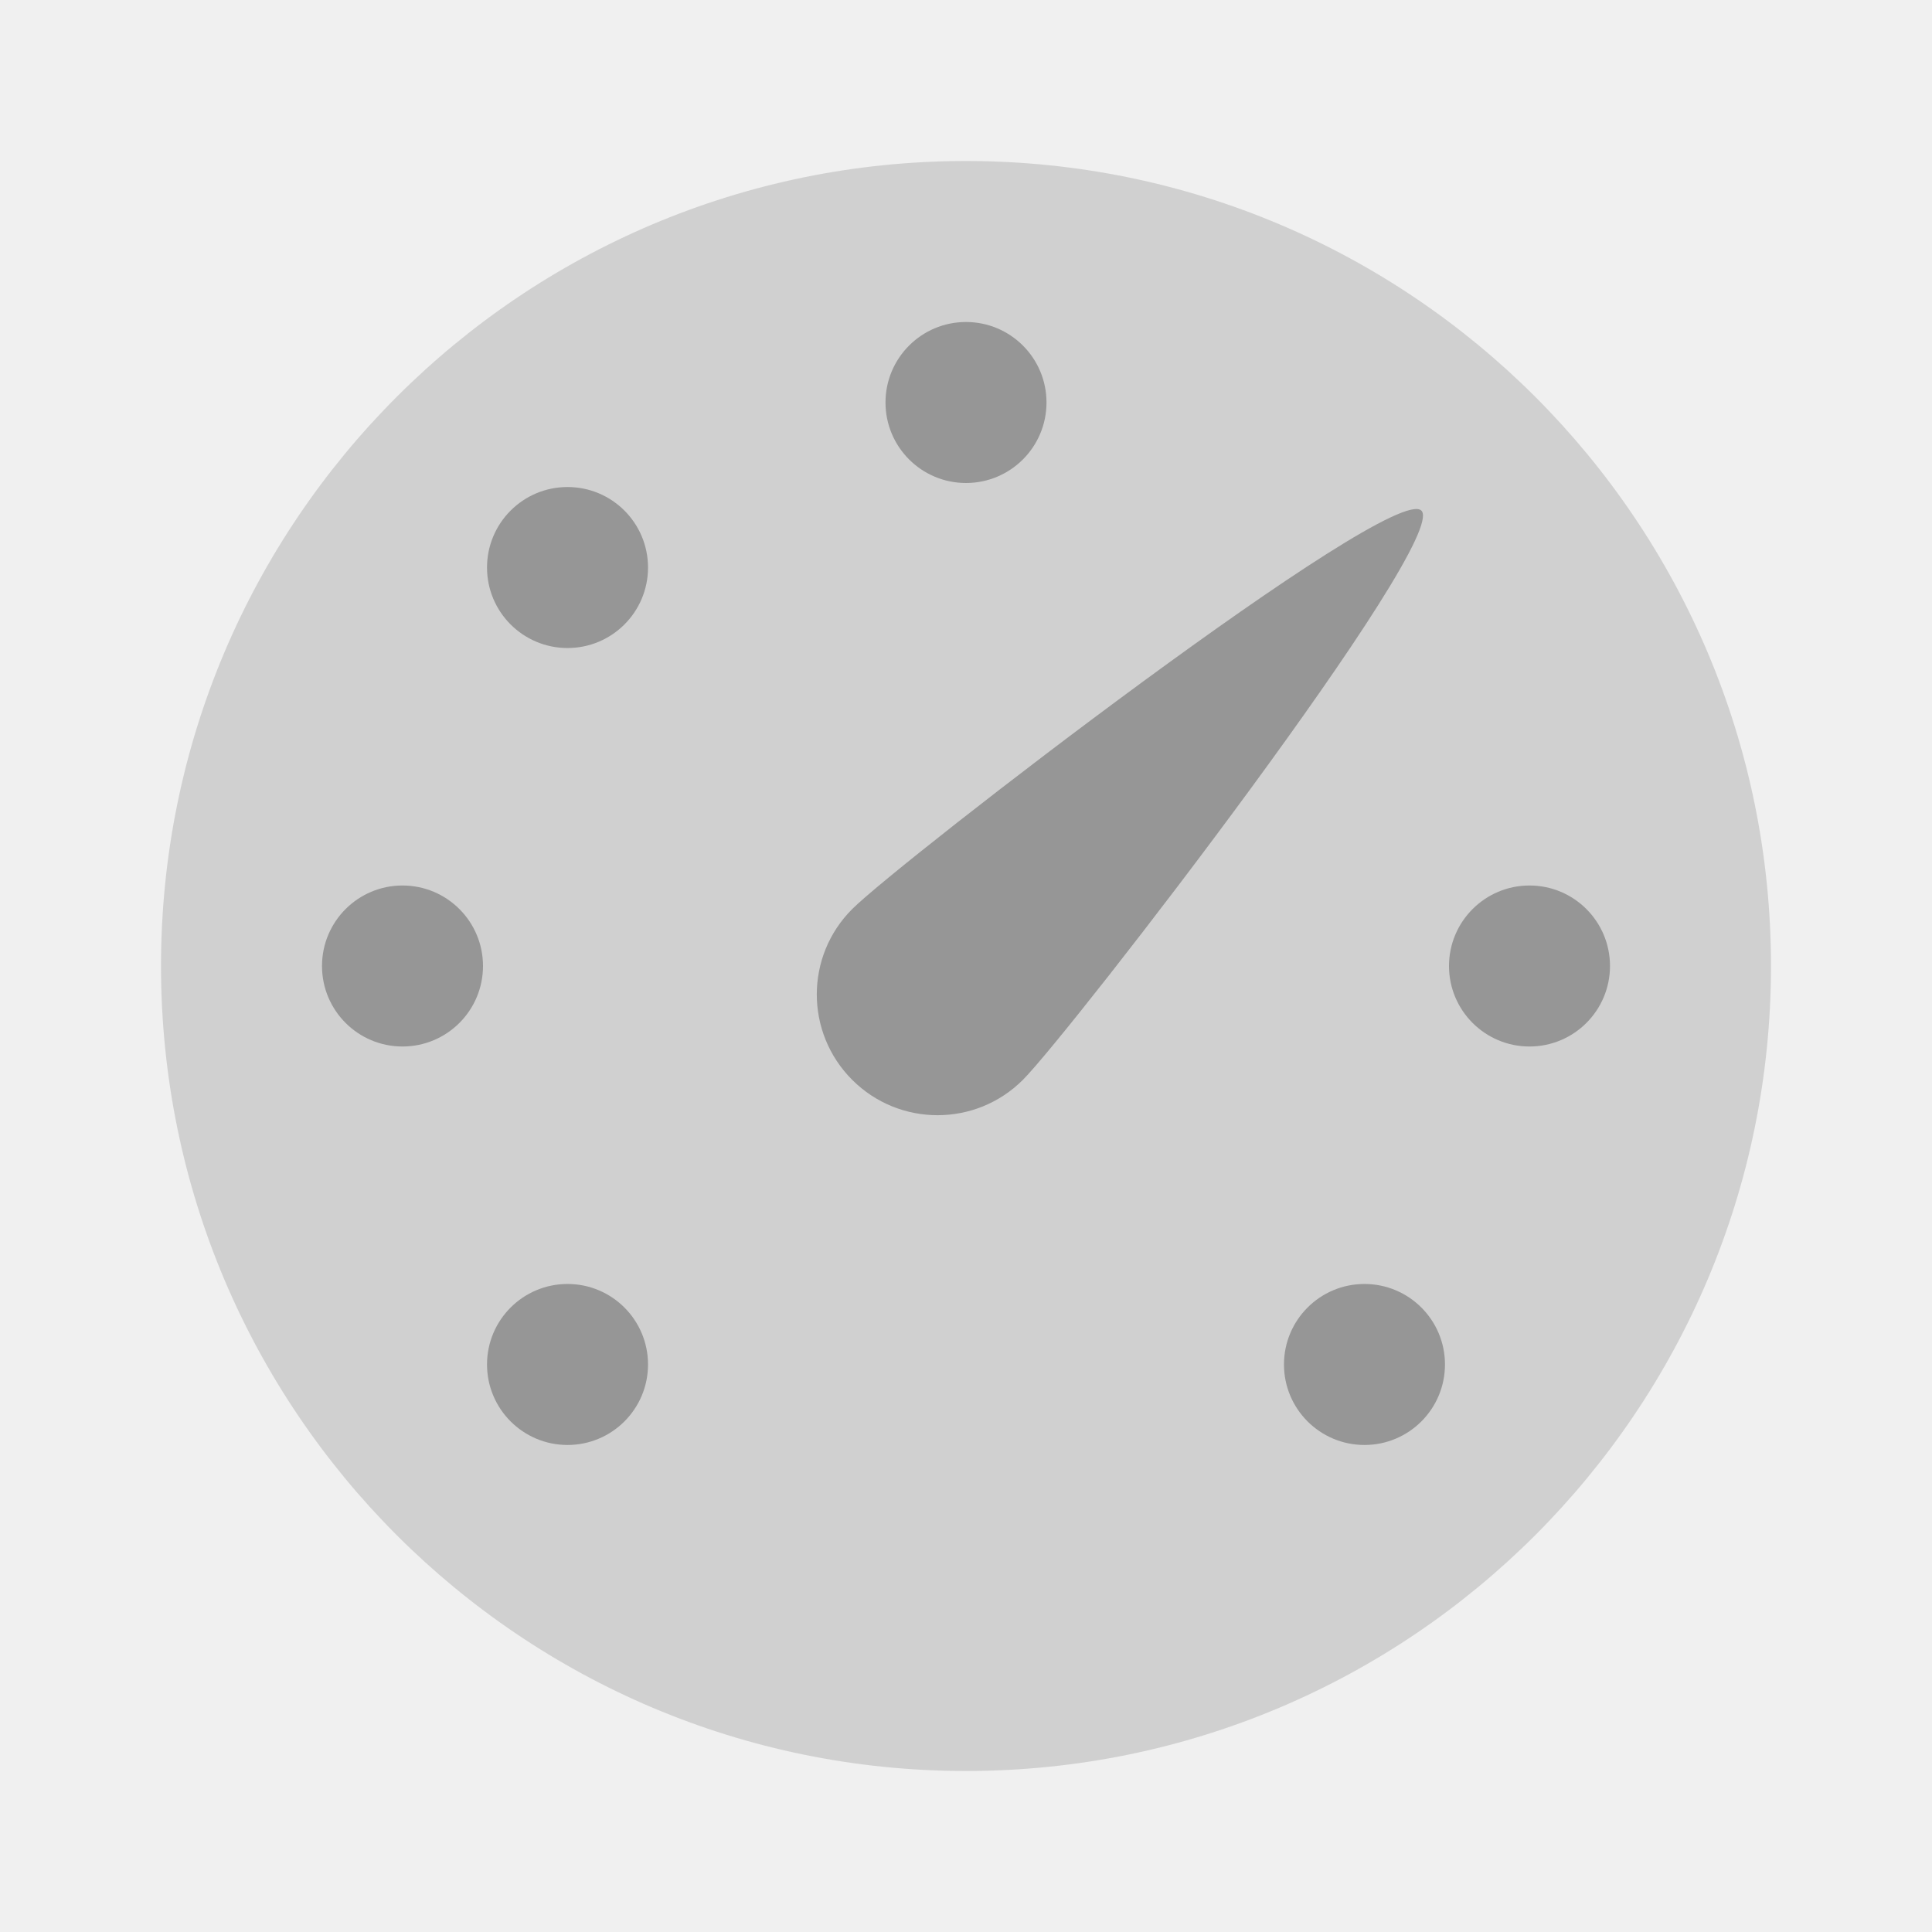
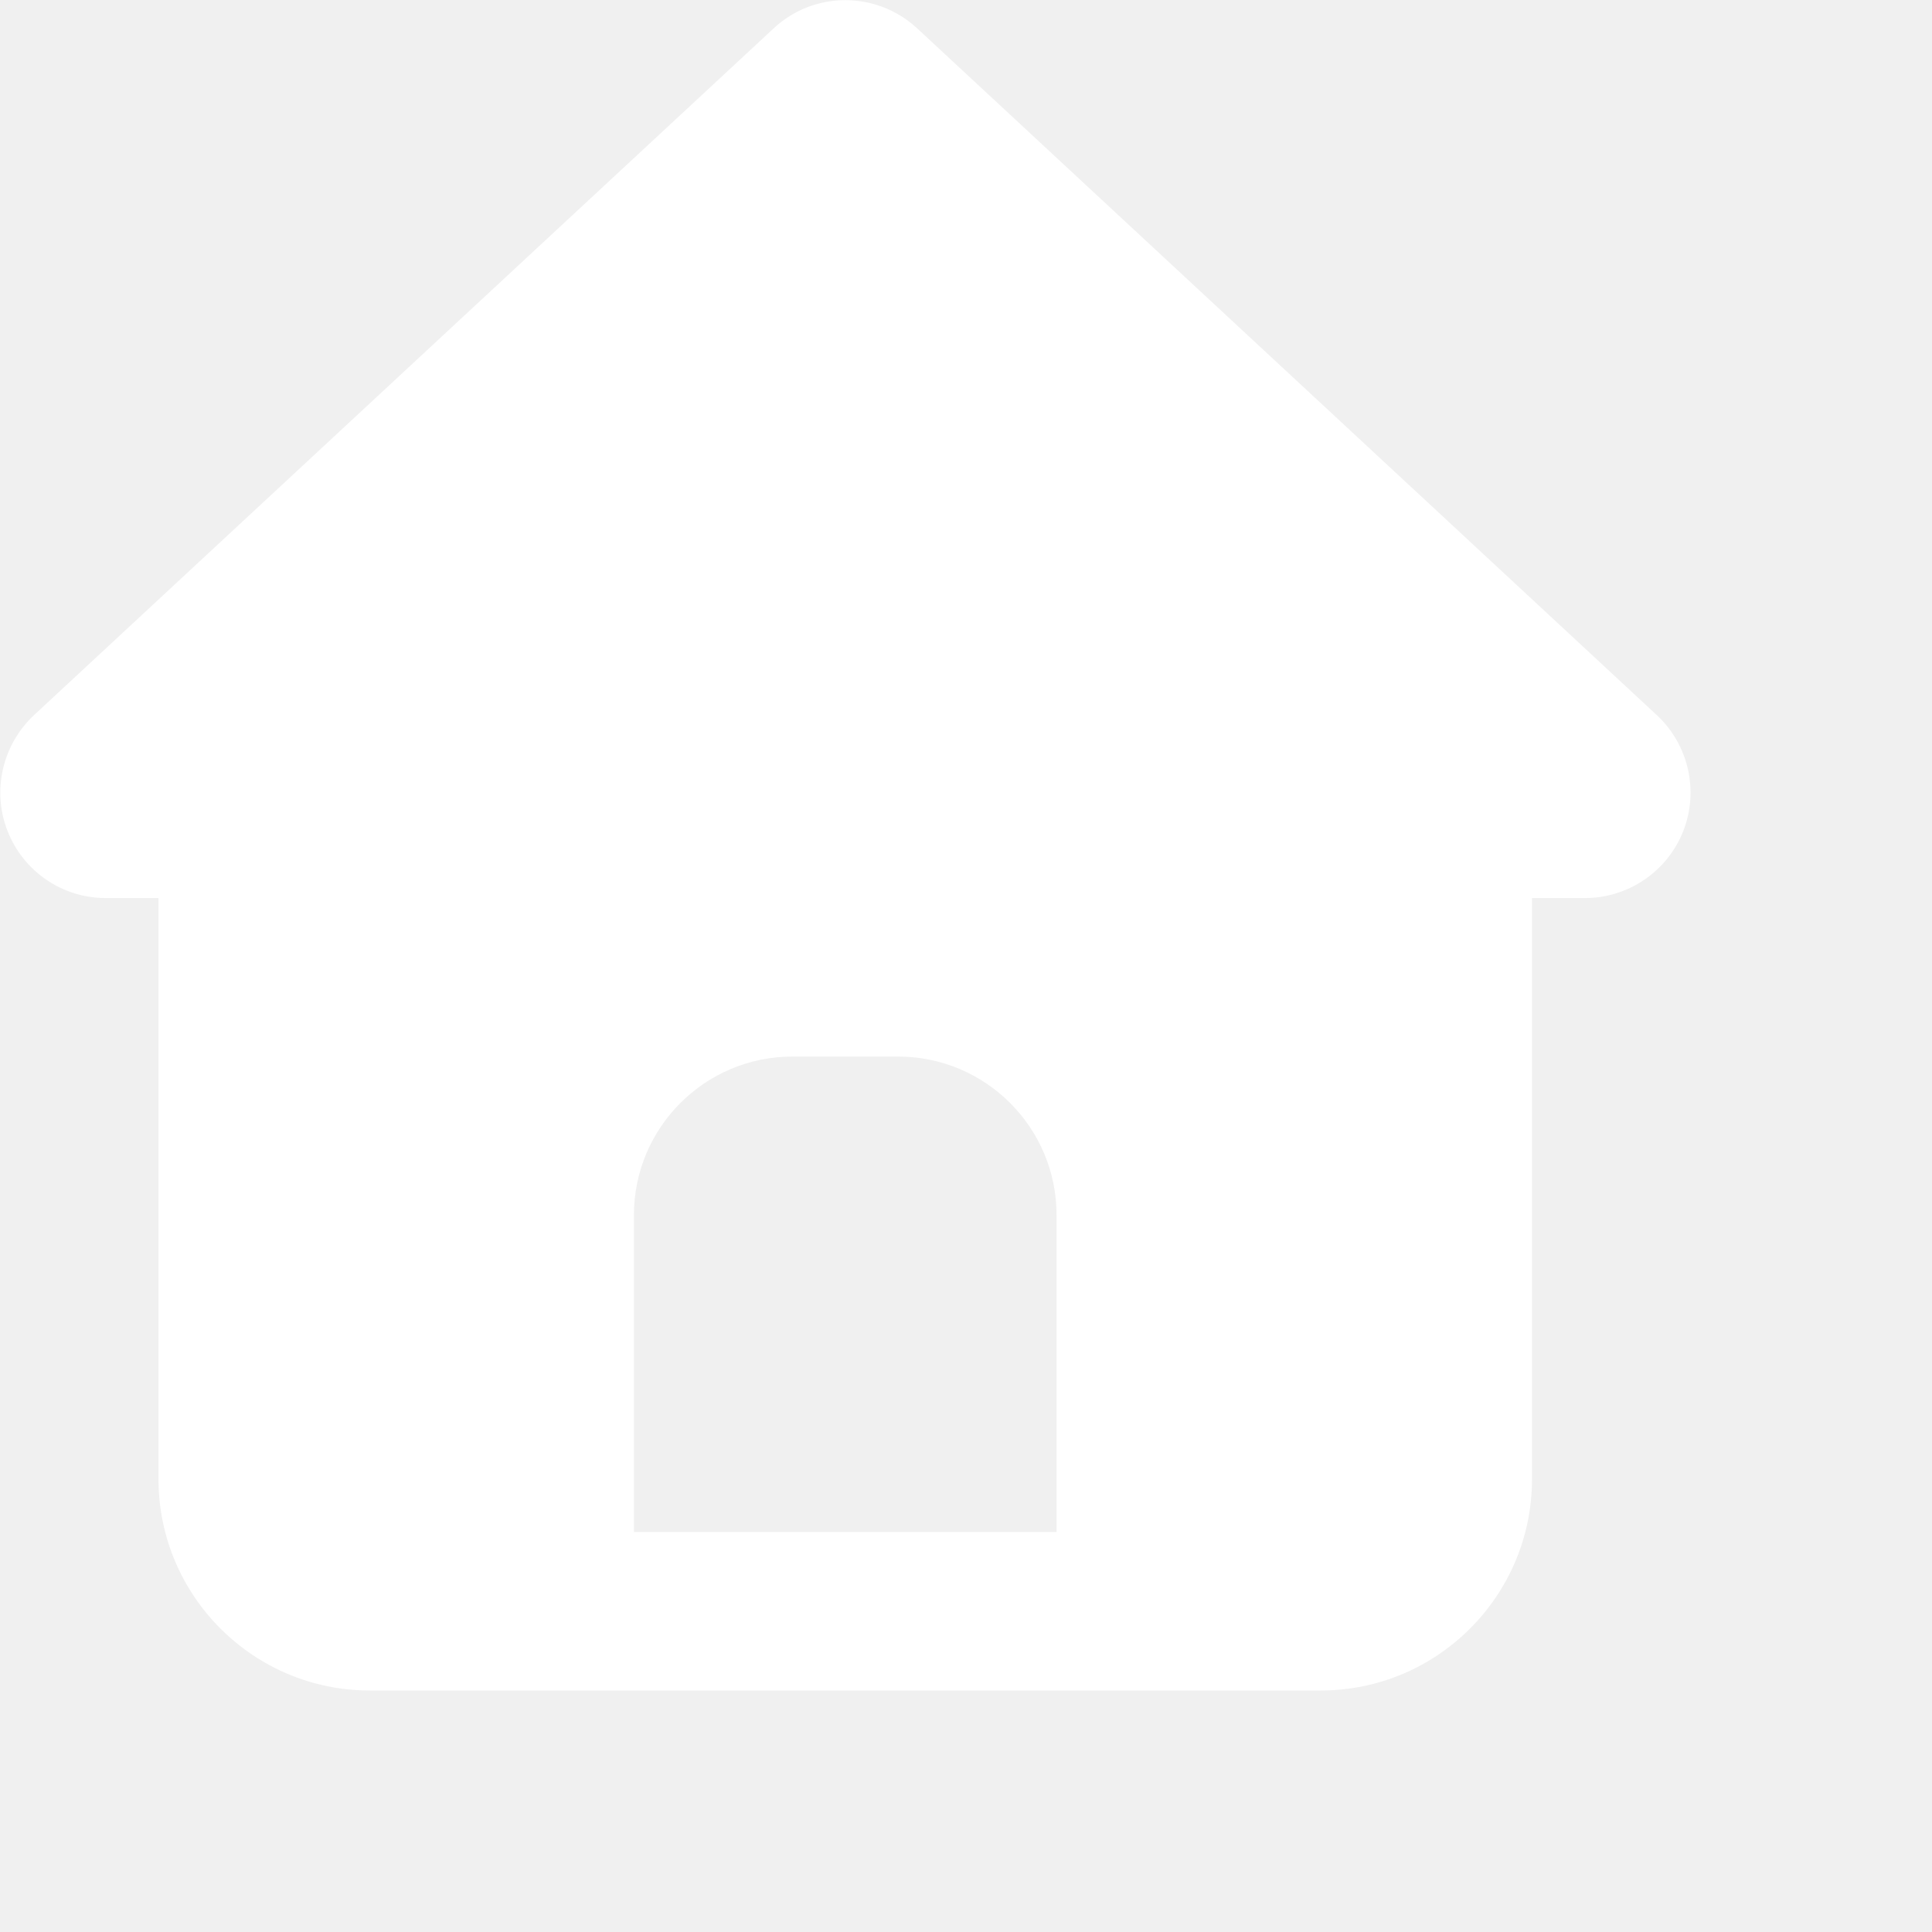
- <svg xmlns="http://www.w3.org/2000/svg" viewBox="0 0 24 24">
-   <circle cx="12" cy="12" r="10" opacity=".35" fill="#969696" />
-   <circle cx="12" cy="5" r="1" fill="#969696" />
-   <circle cx="19" cy="12" r="1" fill="#969696" />
-   <path d="M10.586,13.414c-0.586-0.586-0.586-1.536,0-2.121c0.586-0.586,6.708-5.313,7.071-4.95c0.363,0.363-4.364,6.485-4.95,7.071C12.121,14,11.172,14,10.586,13.414z" fill="#969696" />
-   <circle cx="5" cy="12" r="1" fill="#969696" />
-   <circle cx="7.05" cy="16.95" r="1" fill="#969696" />
-   <circle cx="16.95" cy="16.95" r="1" fill="#969696" />
-   <circle cx="7.05" cy="7.05" r="1" fill="#969696" />
+ <svg xmlns="http://www.w3.org/2000/svg" width="21" height="21" viewBox="0 0 24 24" fill="none">
+   <g clip-path="url(#clip0_125_111)">
+     <path d="M11.394 0.353C10.89 -0.115 10.11 -0.115 9.61 0.353L0.422 8.884C0.029 9.253 -0.103 9.823 0.094 10.324C0.291 10.824 0.771 11.156 1.313 11.156H1.969V18.375C1.969 19.823 3.146 21 4.594 21H16.406C17.854 21 19.031 19.823 19.031 18.375V11.156H19.688C20.229 11.156 20.713 10.824 20.91 10.324C21.107 9.823 20.975 9.249 20.582 8.884L11.394 0.353ZM9.844 13.125H11.156C12.243 13.125 13.125 14.007 13.125 15.094V19.031H7.875V15.094C7.875 14.007 8.757 13.125 9.844 13.125Z" fill="white" />
+   </g>
+   <defs>
+     <clipPath id="clip0_125_111">
+       <rect width="21" height="21" fill="white" />
+     </clipPath>
+   </defs>
</svg>
